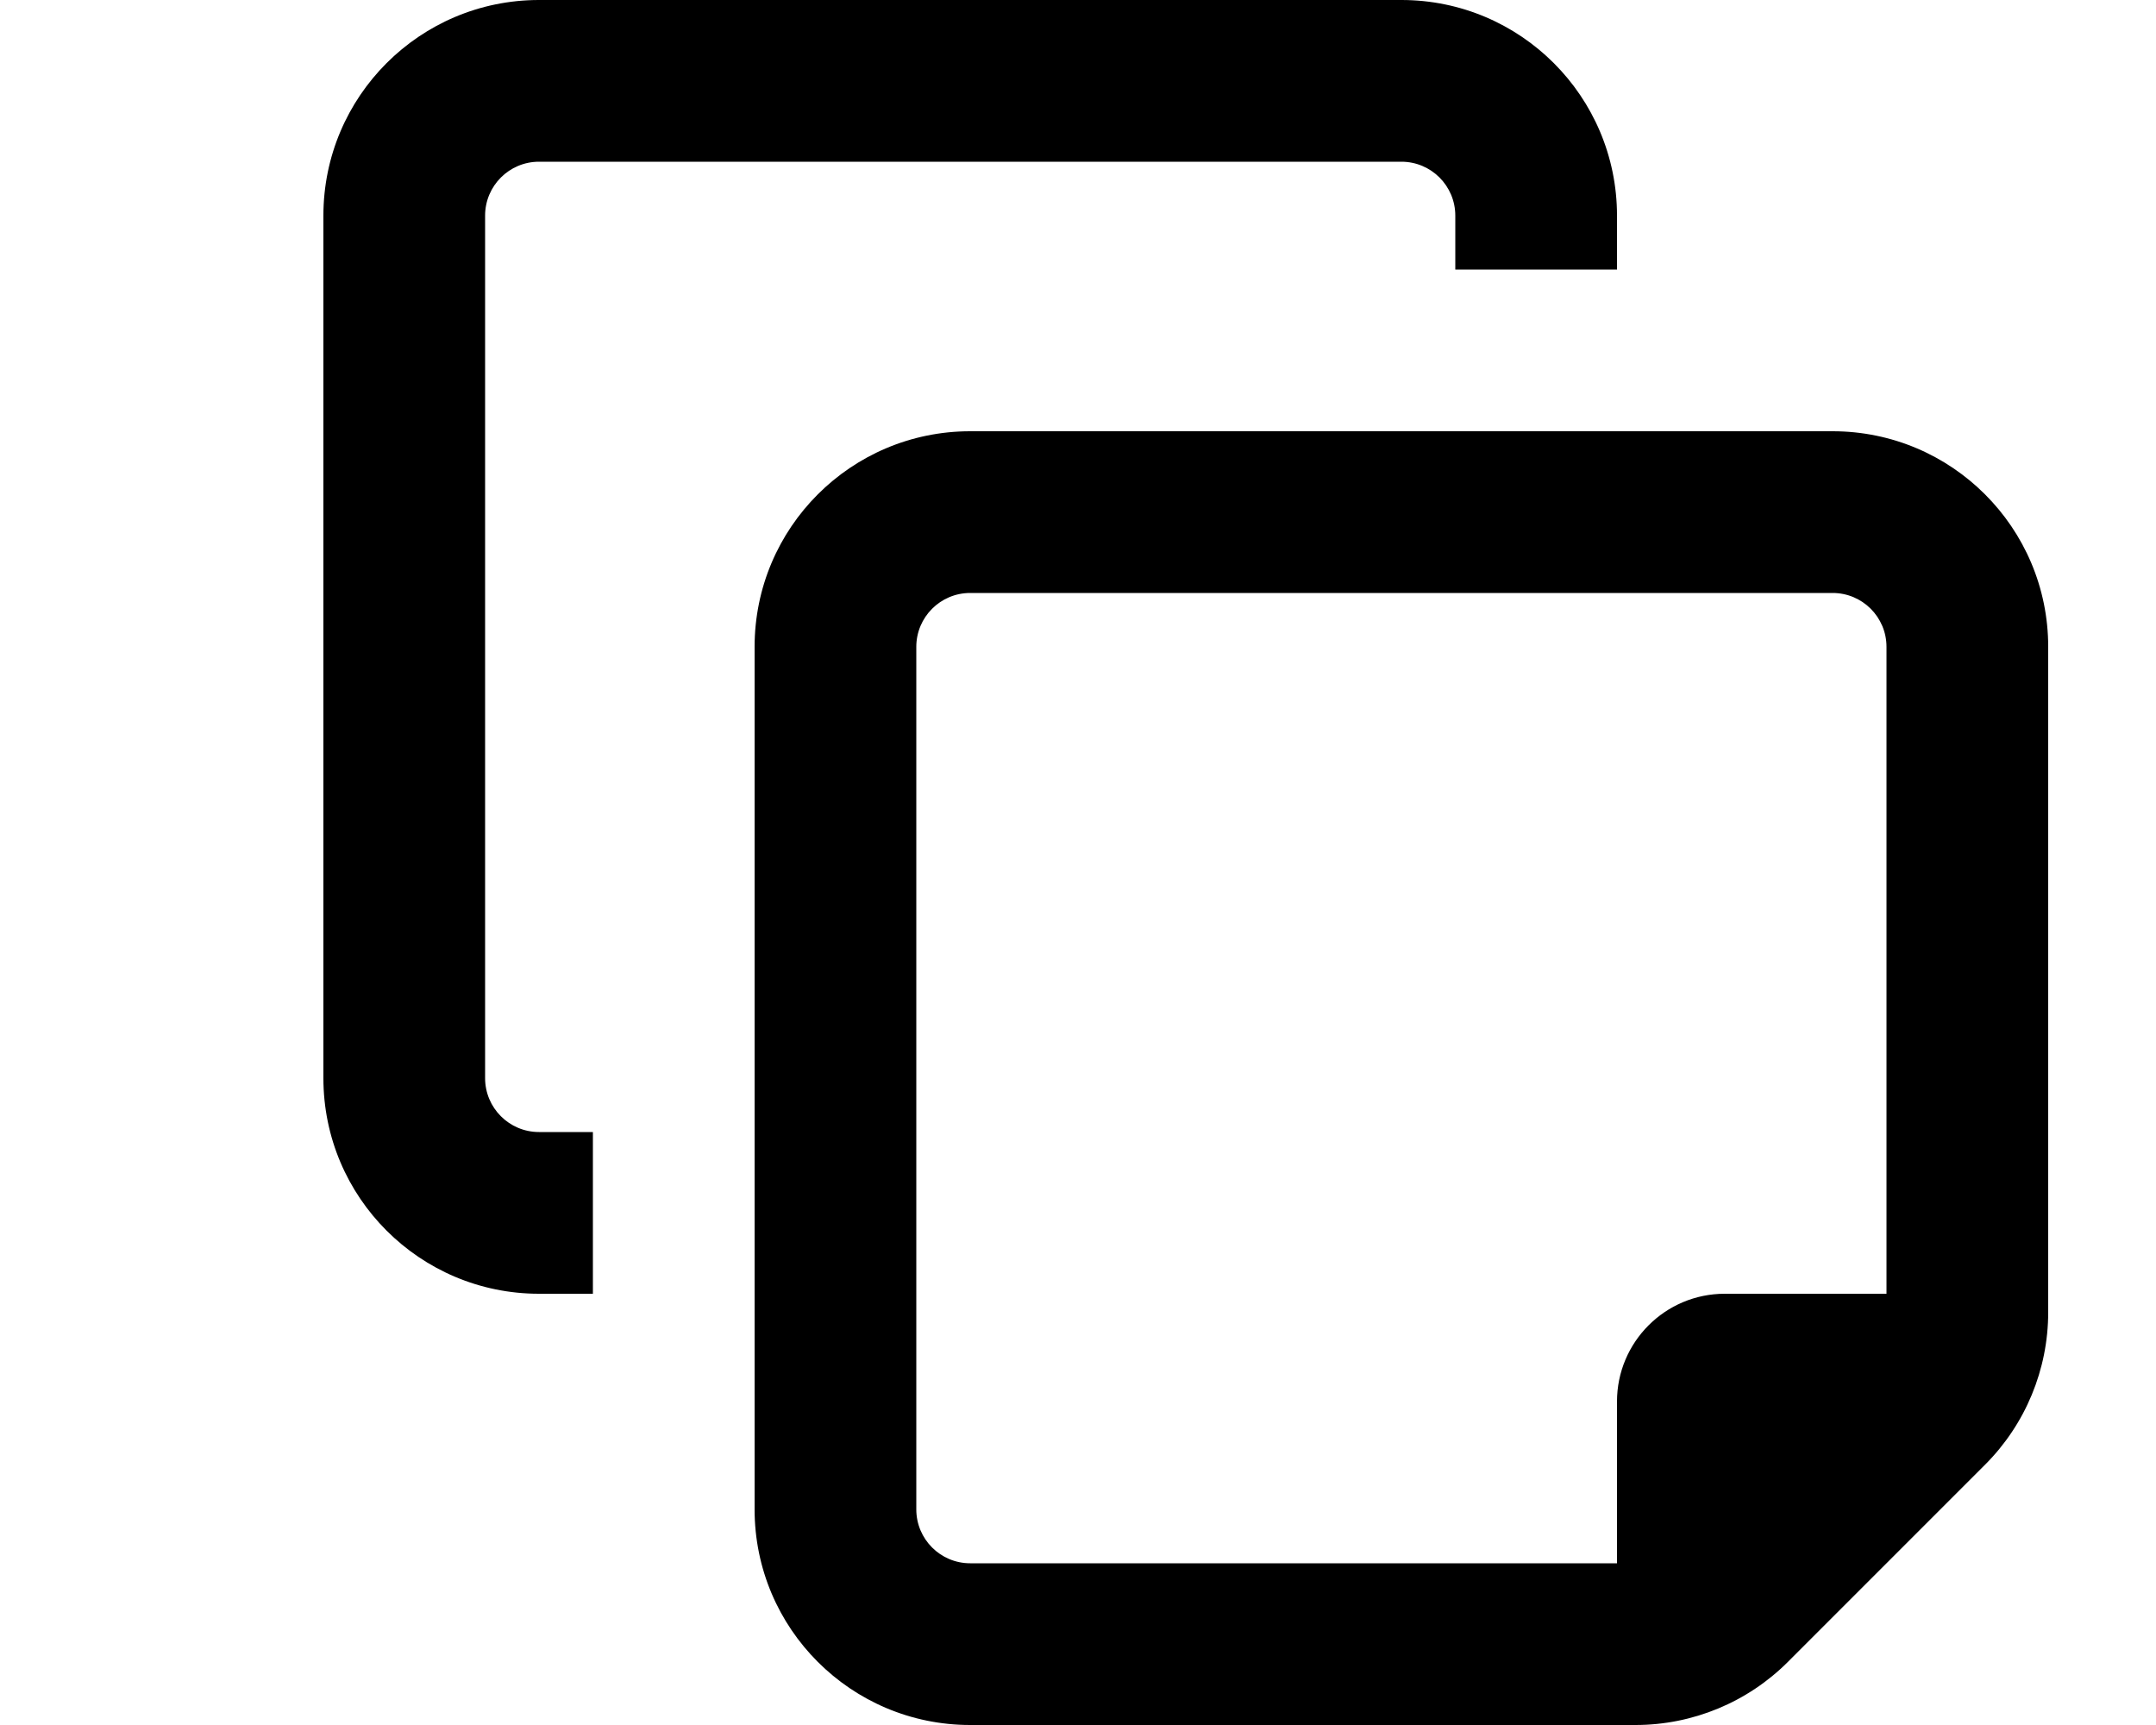
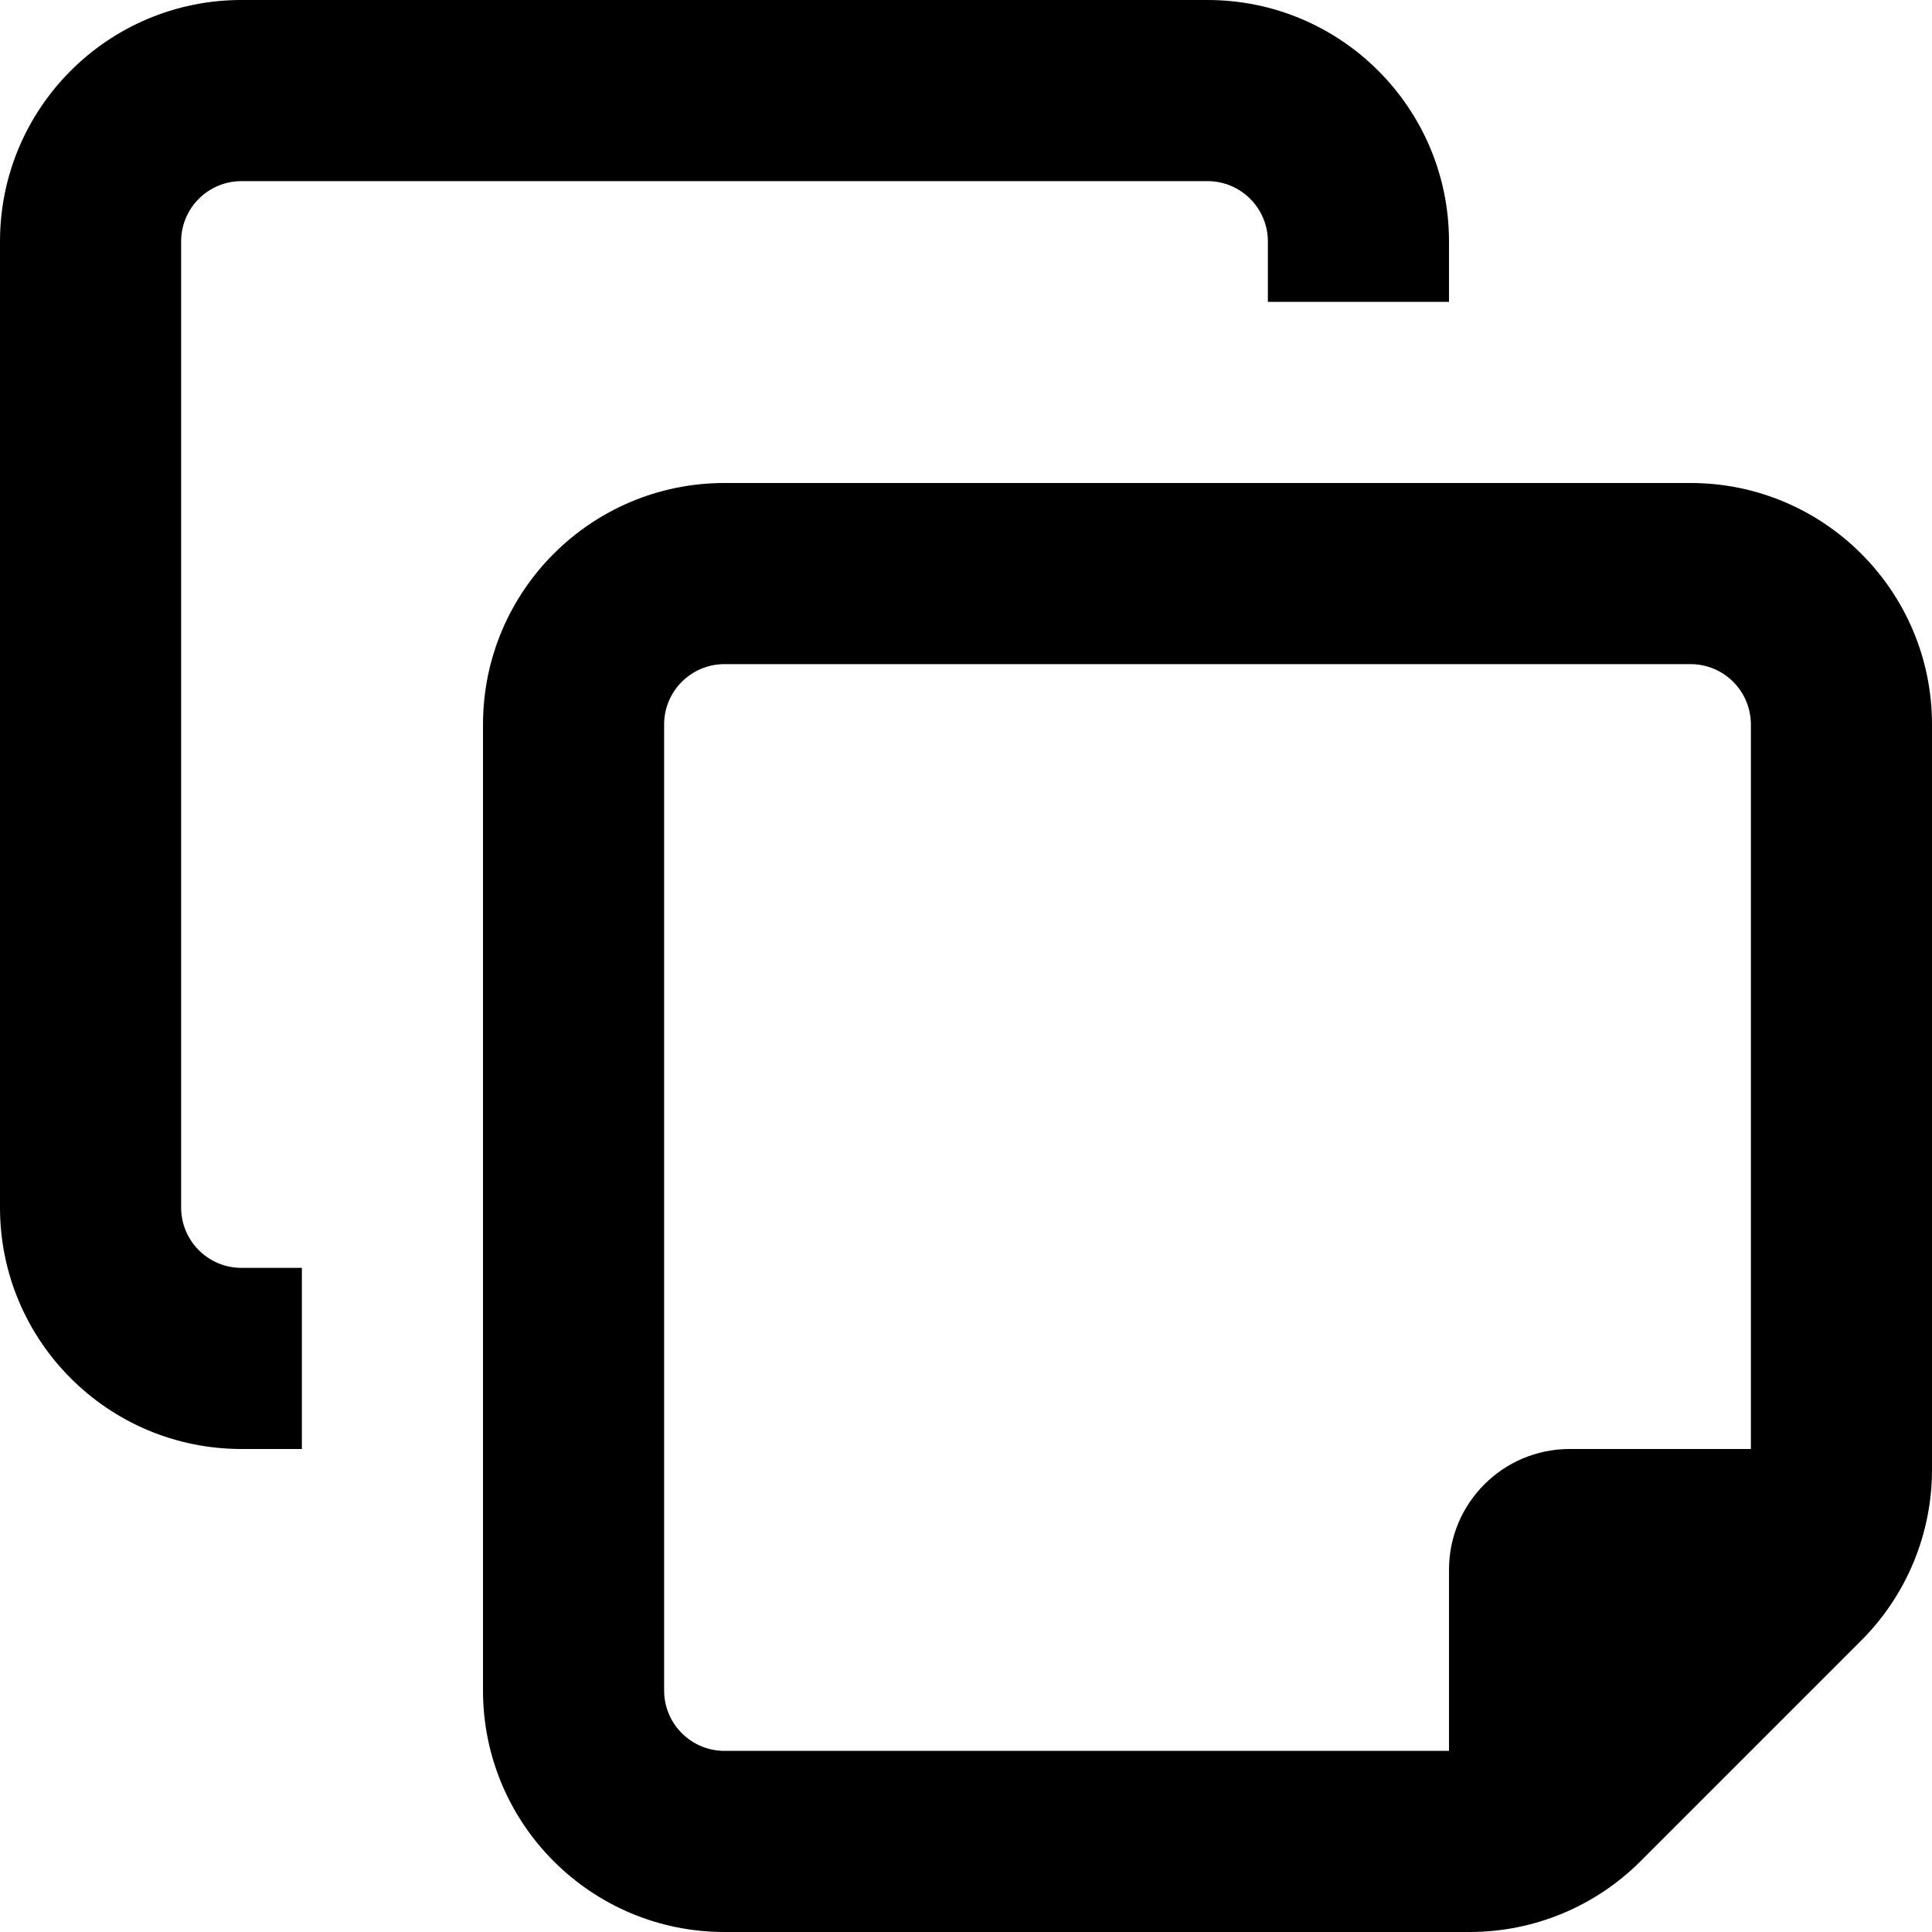
- <svg xmlns="http://www.w3.org/2000/svg" viewBox="0 0 20 16" fill="currentColor">
-   <path d="M13 1.5H5a.5.5 0 0 0-.5.5v8a.5.5 0 0 0 .5.5h.5V12H5a2 2 0 0 1-2-2V2a2 2 0 0 1 2-2h8a2 2 0 0 1 2 2v.5h-1.5V2a.5.5 0 0 0-.5-.5z" />
-   <path fill-rule="evenodd" d="M7 14V6a2 2 0 0 1 2-2h8a2 2 0 0 1 2 2v6.172a2 2 0 0 1-.586 1.414l-1.828 1.828a2 2 0 0 1-1.414.586H9a2 2 0 0 1-2-2zm2-8.5a.5.5 0 0 0-.5.5v8a.5.5 0 0 0 .5.5h6V13a1 1 0 0 1 1-1h1.5V6a.5.5 0 0 0-.5-.5H9z" />
+ <svg xmlns="http://www.w3.org/2000/svg" viewBox="0 0 16 16" fill="currentColor">
+   <path d="M10 1.5H2a.5.5 0 0 0-.5.5v8a.5.5 0 0 0 .5.5h.5V12H2a2 2 0 0 1-2-2V2a2 2 0 0 1 2-2h8a2 2 0 0 1 2 2v.5h-1.5V2a.5.5 0 0 0-.5-.5z" />
+   <path fill-rule="evenodd" d="M4 14V6a2 2 0 0 1 2-2h8a2 2 0 0 1 2 2v6.172a2 2 0 0 1-.586 1.414l-1.828 1.828a2 2 0 0 1-1.414.586H6a2 2 0 0 1-2-2zm2-8.5a.5.5 0 0 0-.5.5v8a.5.5 0 0 0 .5.5h6V13a1 1 0 0 1 1-1h1.5V6a.5.5 0 0 0-.5-.5H6z" />
</svg>
